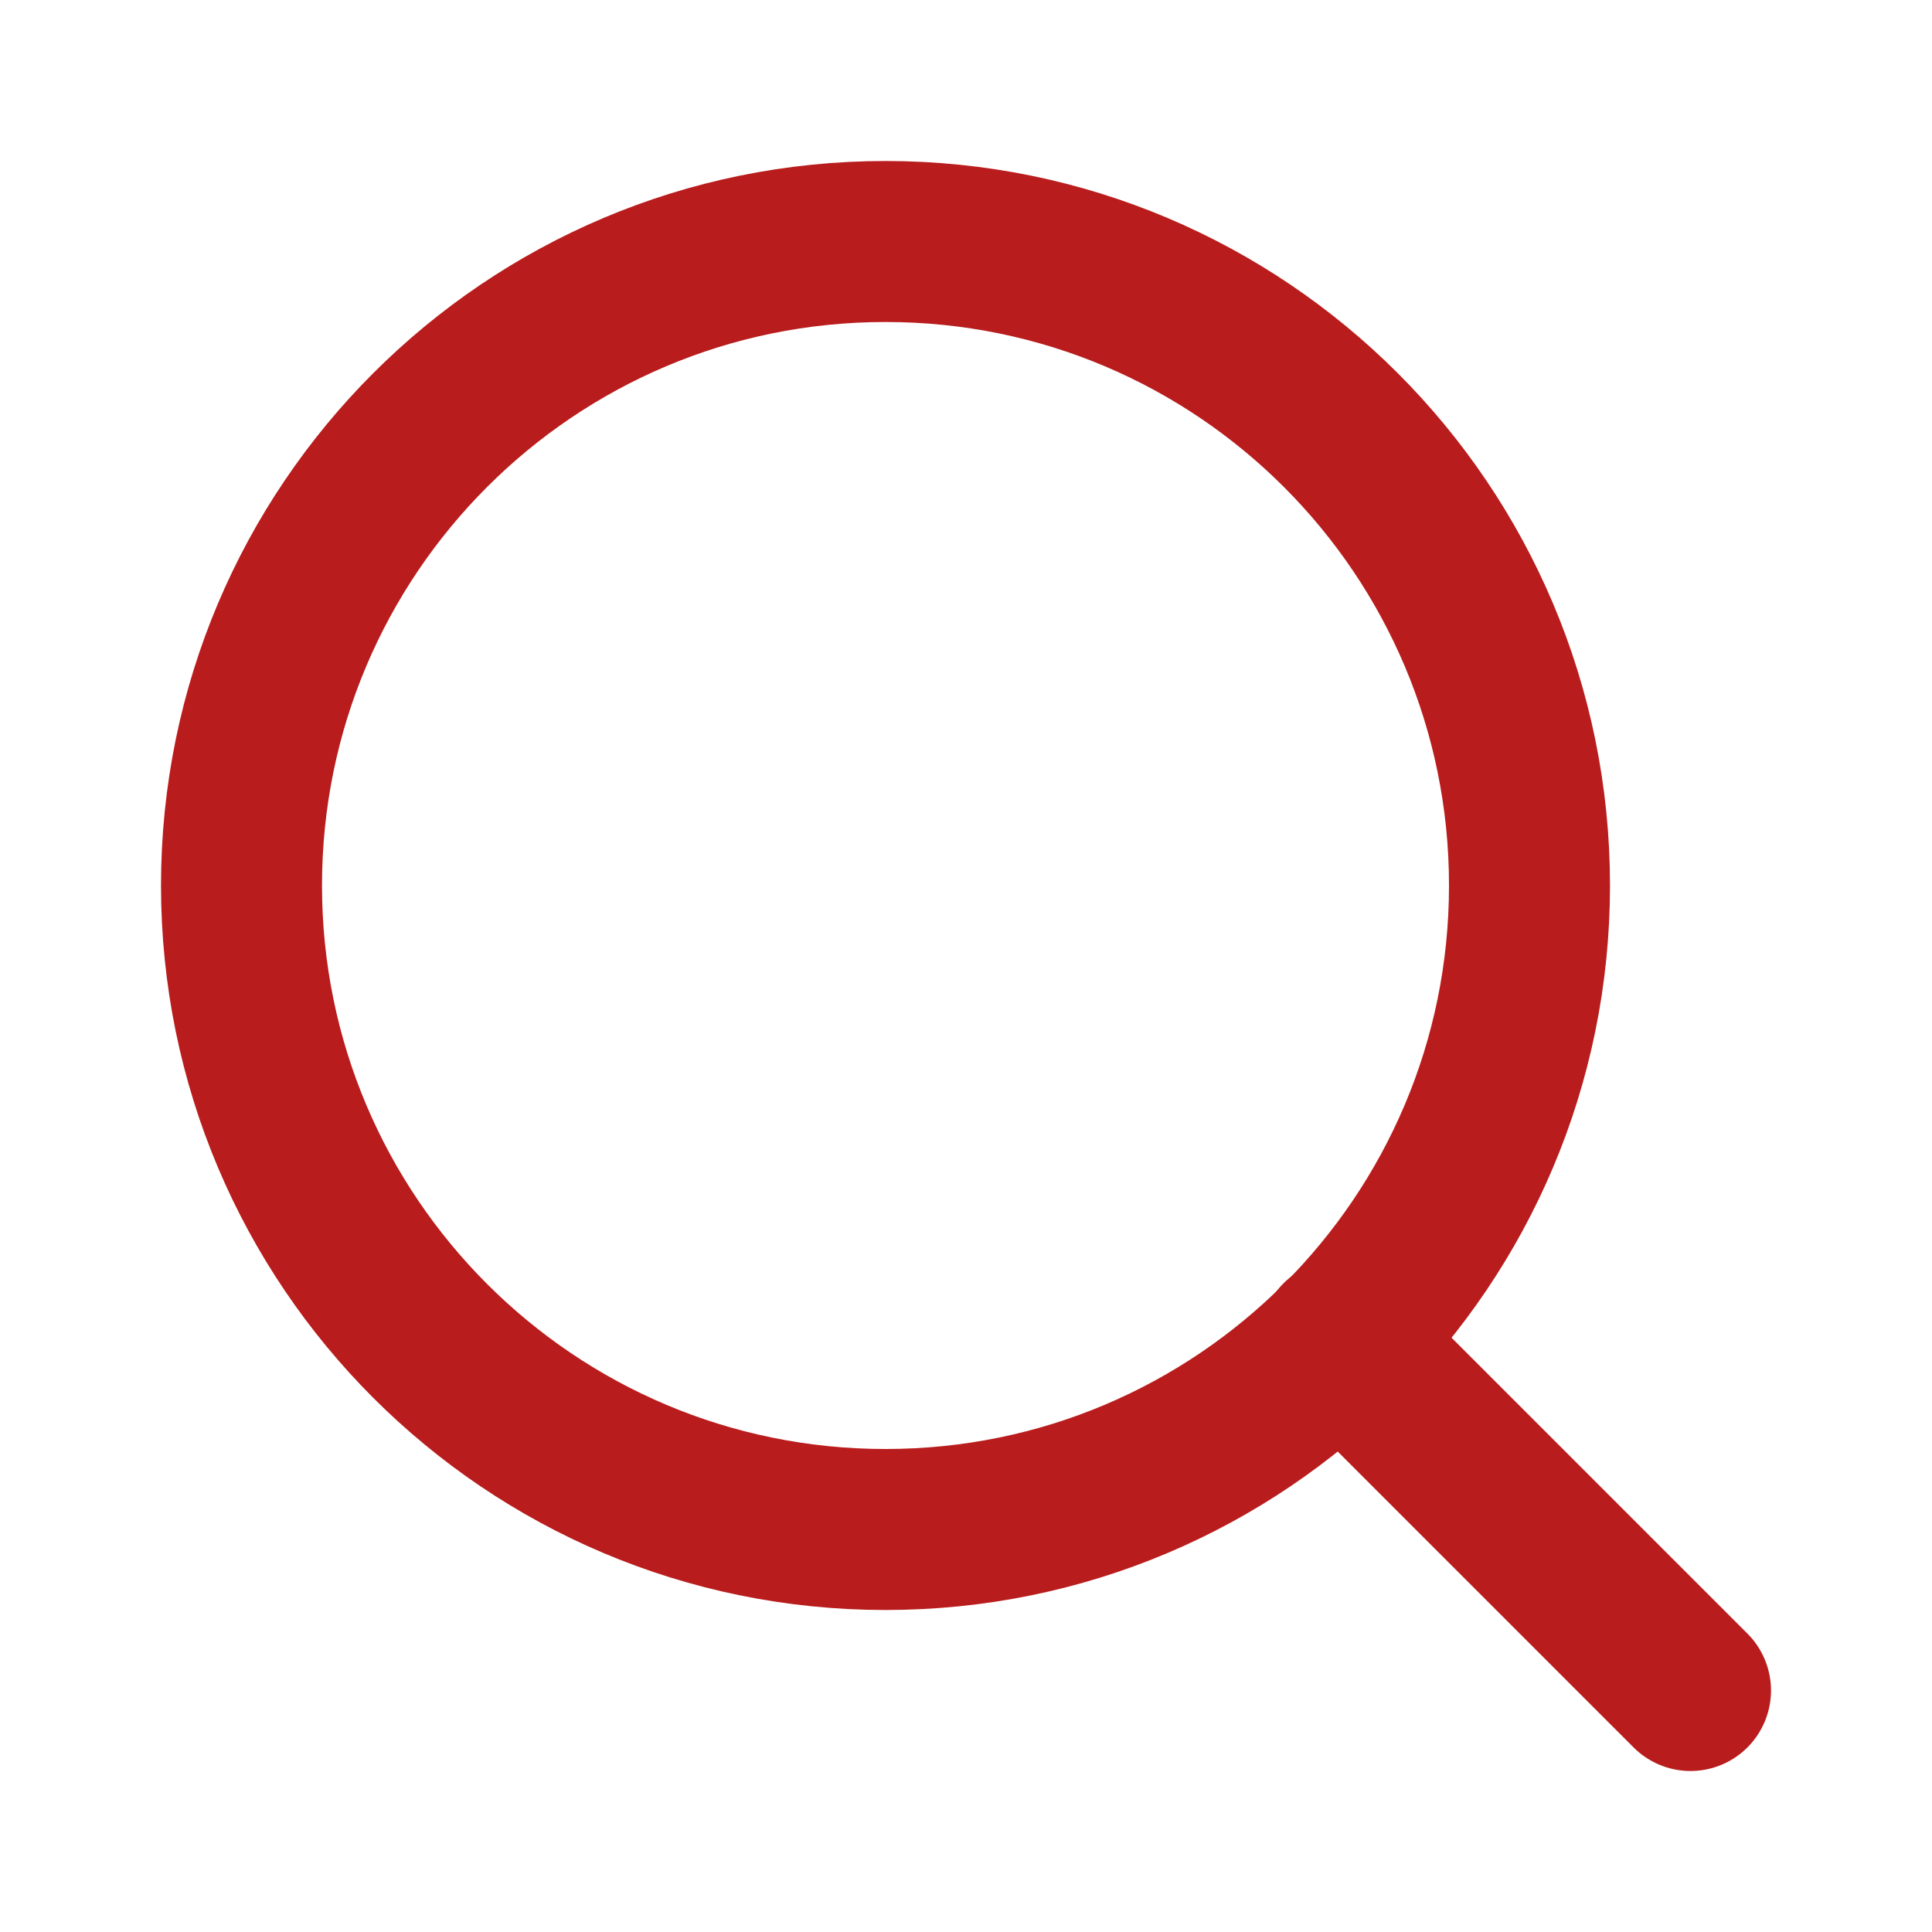
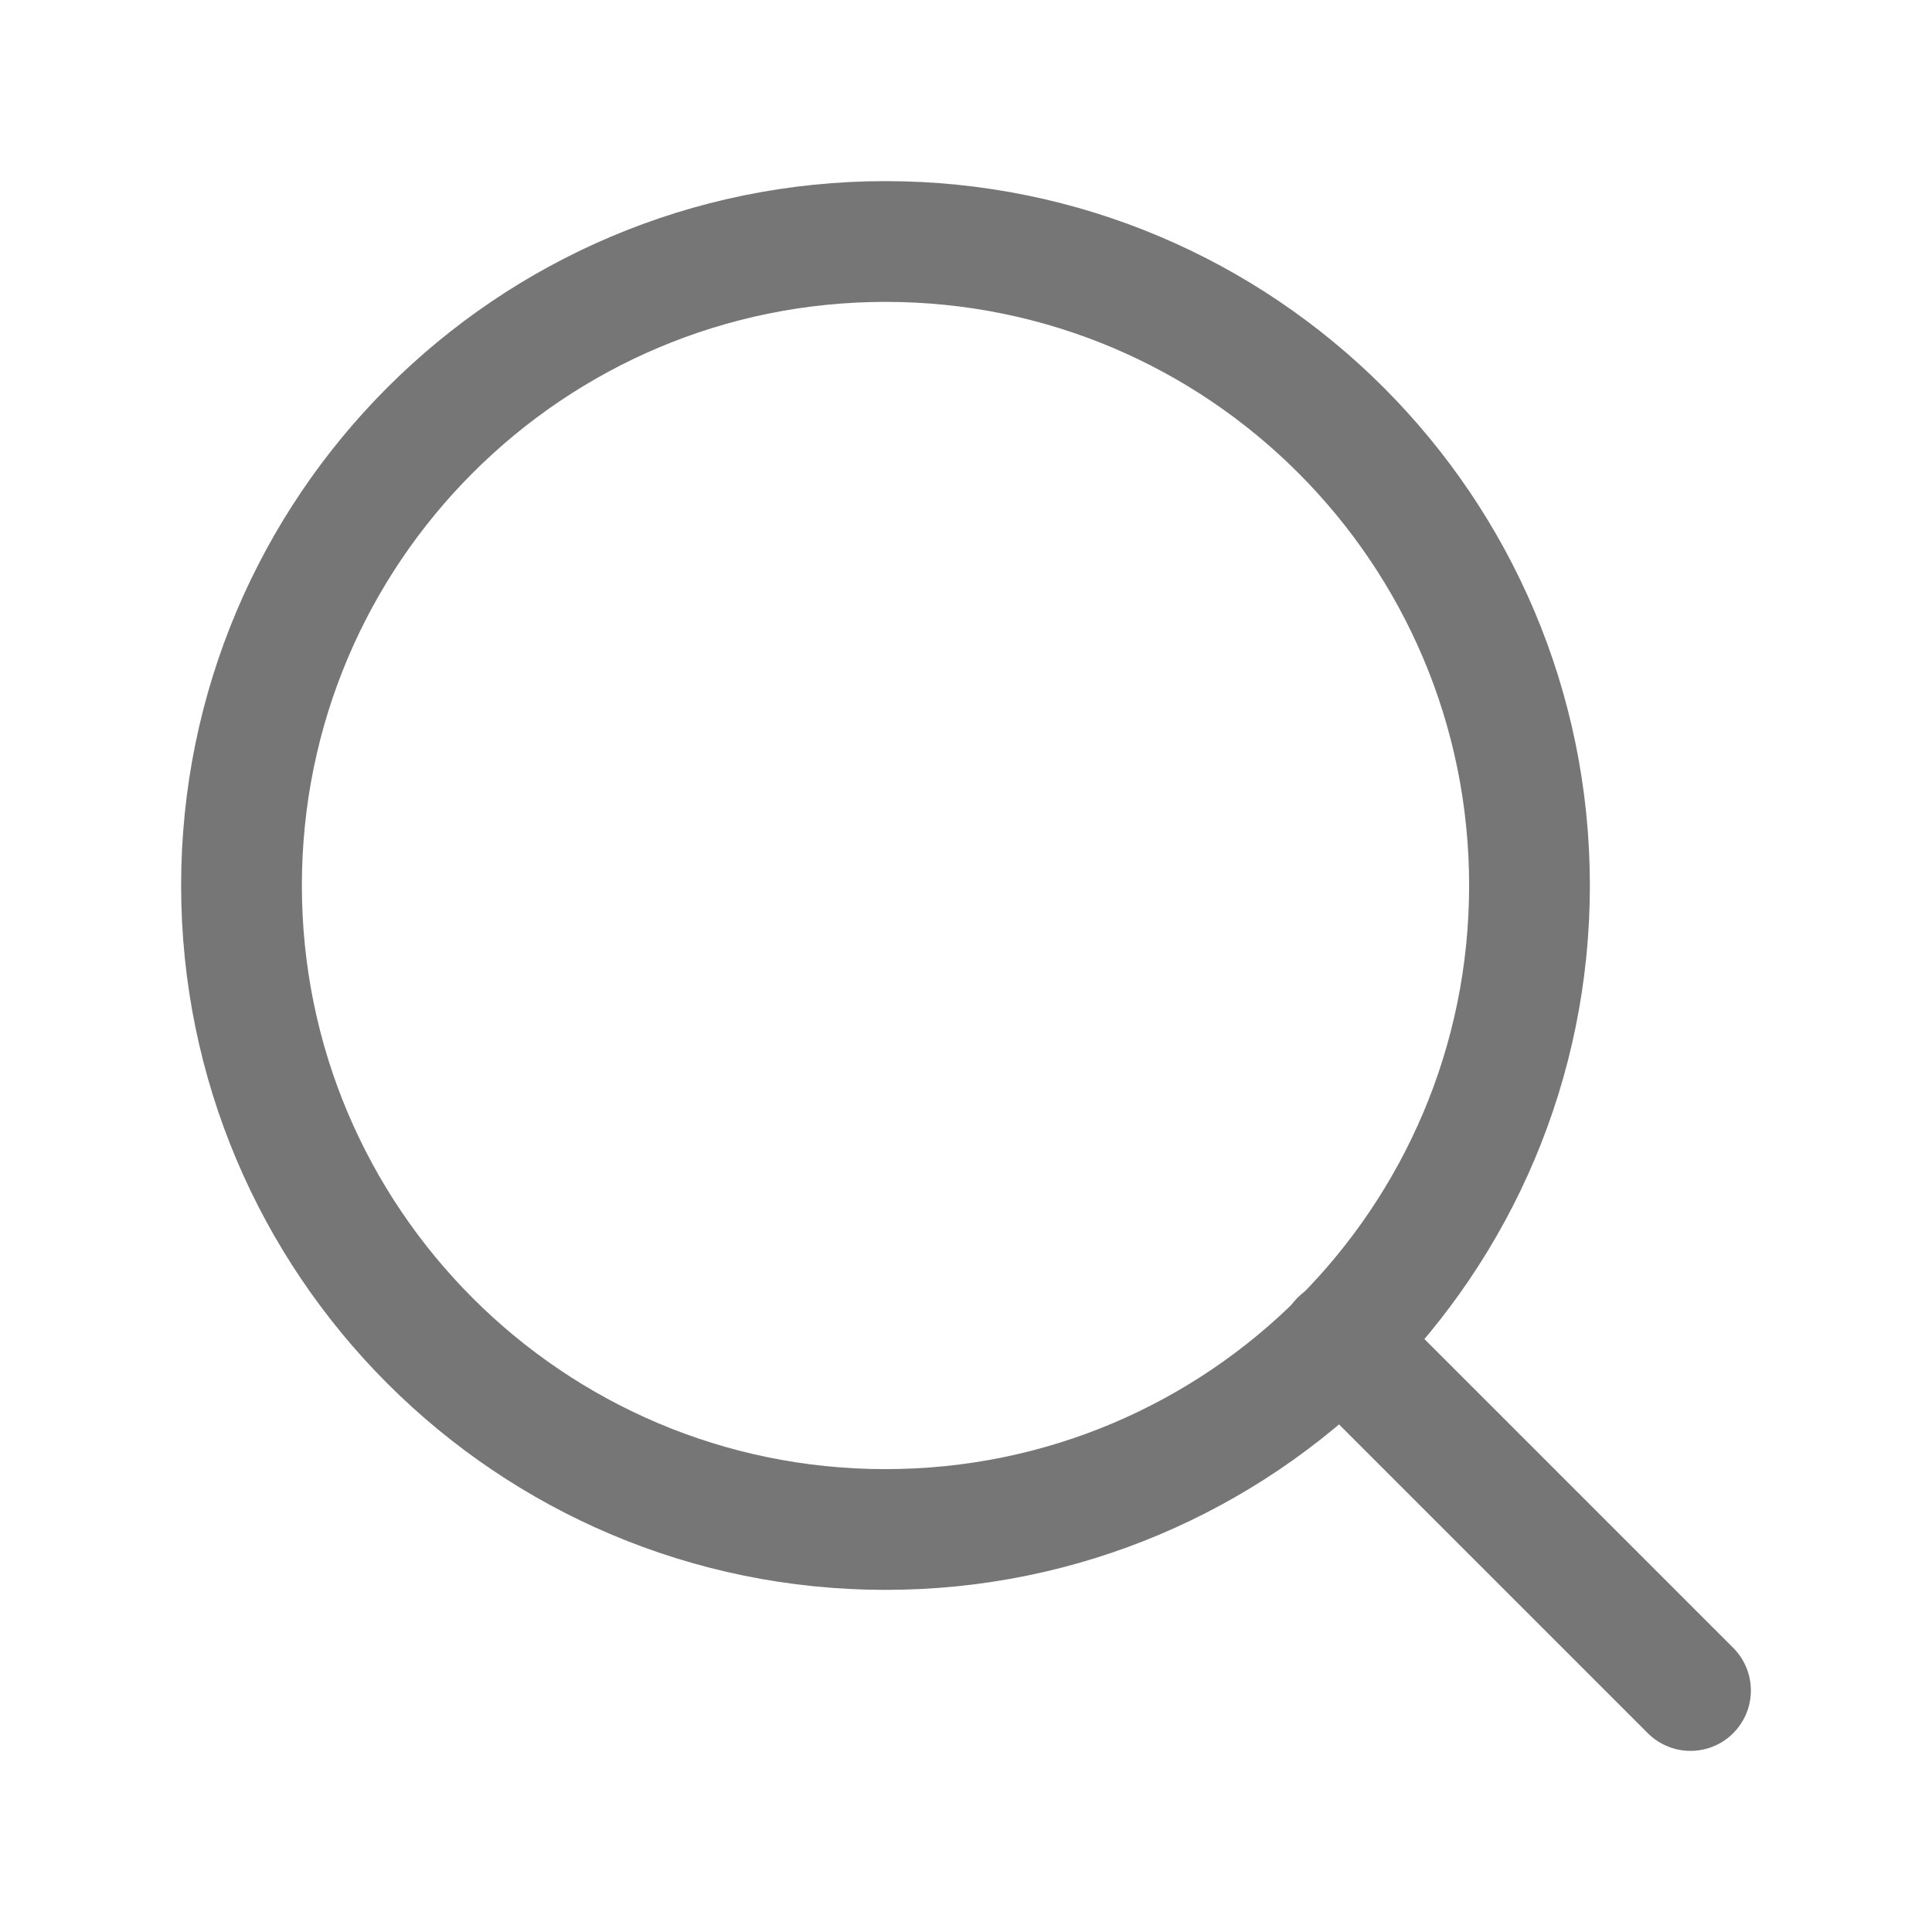
- <svg xmlns="http://www.w3.org/2000/svg" width="24" height="24" viewBox="0 0 24 24" fill="none" stroke="#b91c1c" stroke-width="2" stroke-linecap="round" stroke-linejoin="round" class="feather feather-search">
+ <svg xmlns="http://www.w3.org/2000/svg" width="24" height="24" viewBox="0 0 24 24" fill="none" stroke="#767676" stroke-width="1.5" stroke-linecap="round" stroke-linejoin="round" class="feather feather-search">
  <circle cx="11" cy="11" r="8" />
  <line x1="21" y1="21" x2="16.65" y2="16.65" />
</svg>
